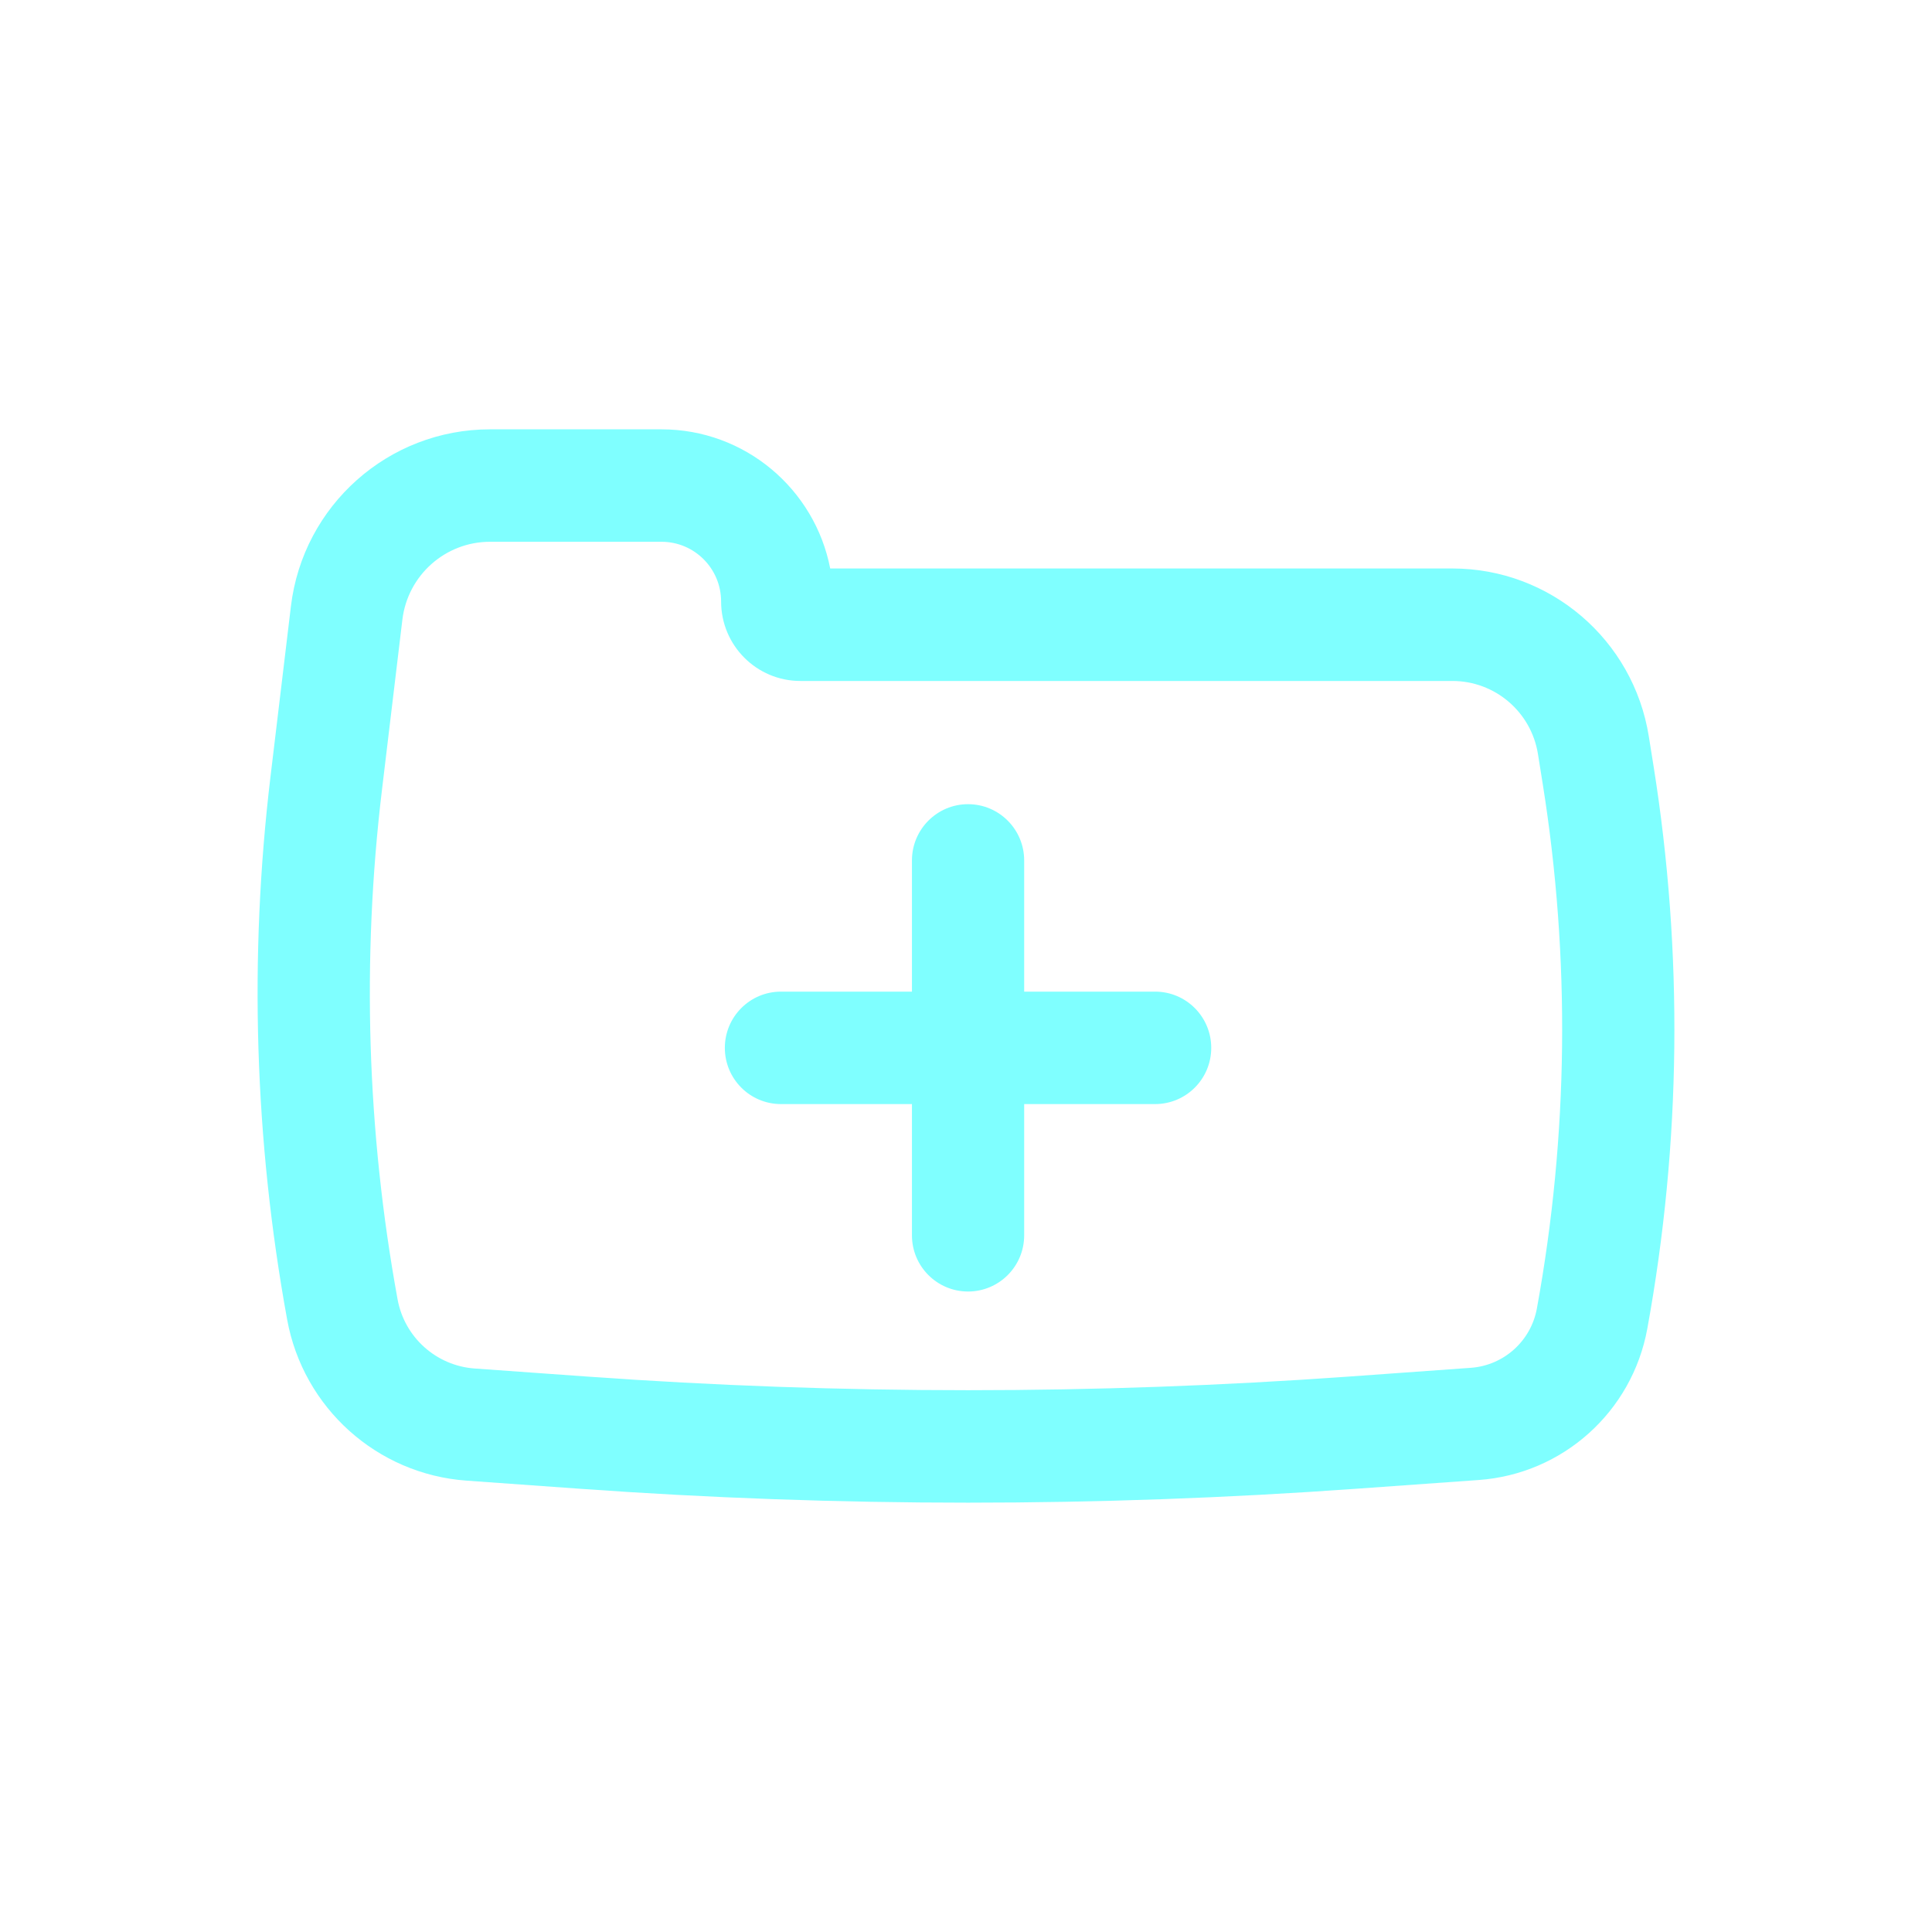
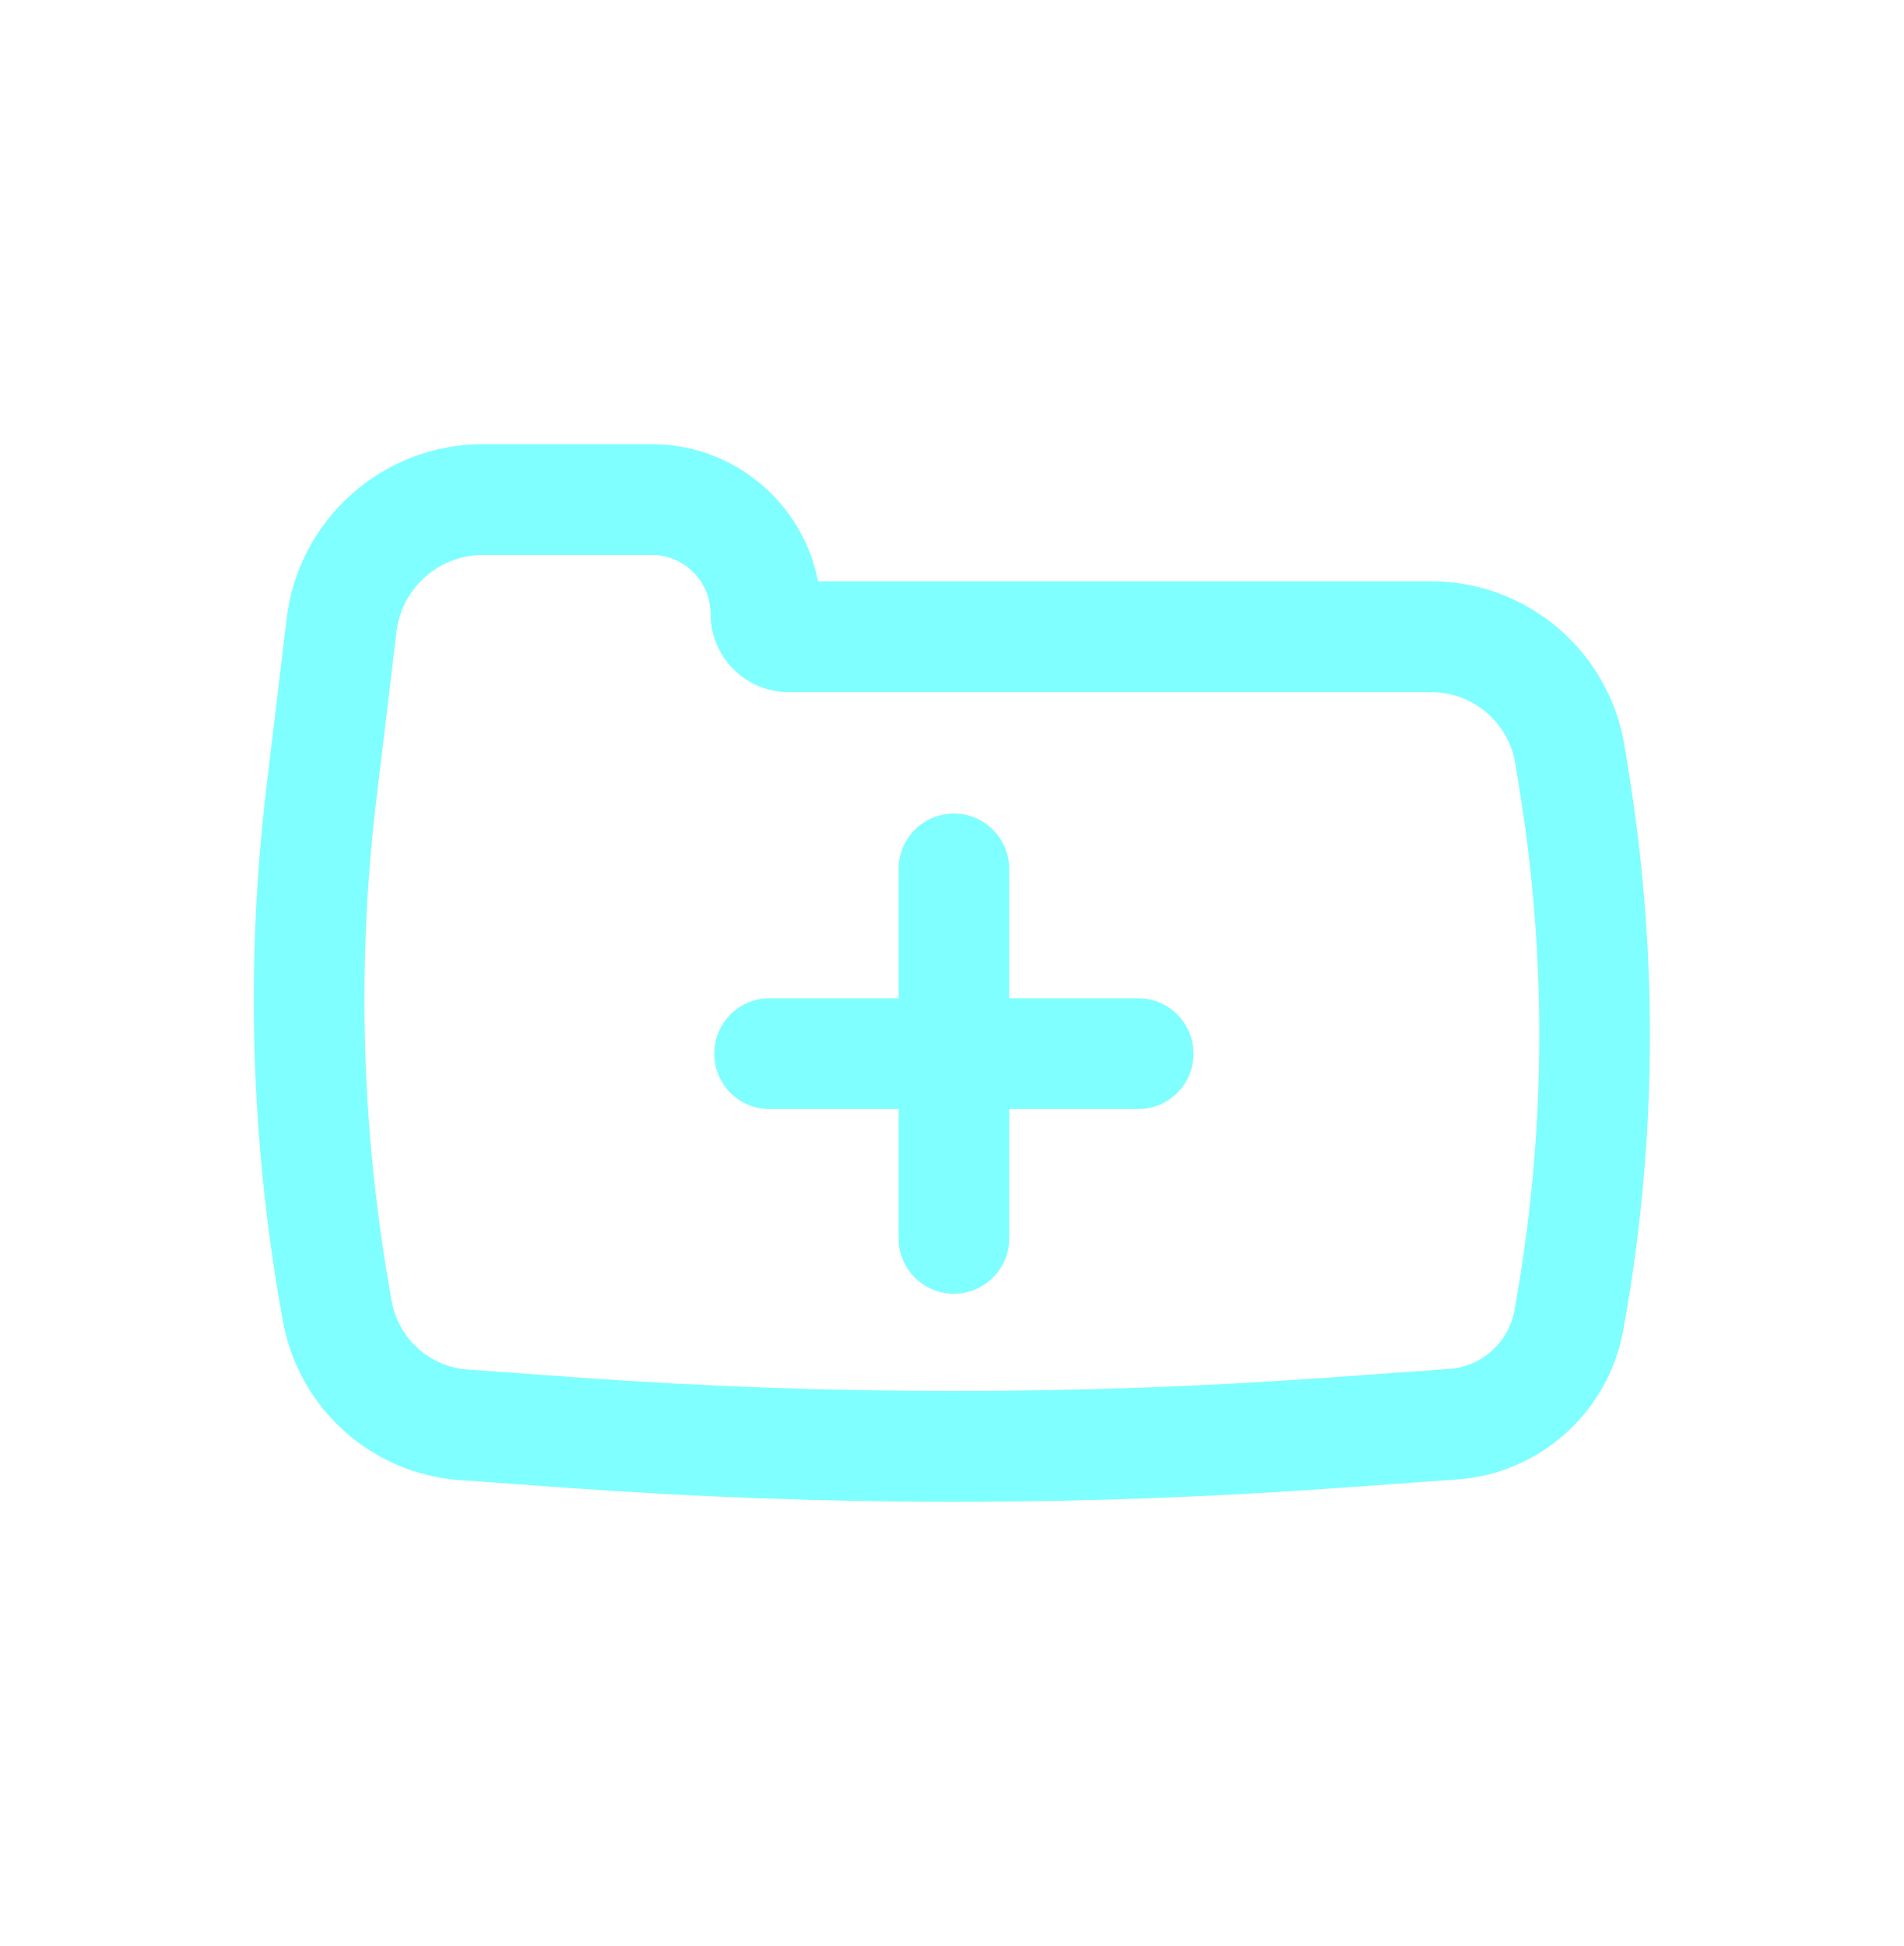
- <svg xmlns="http://www.w3.org/2000/svg" width="45" height="45" viewBox="0 0 45 45" fill="none">
-   <path d="M16.883 24.407C16.883 23.683 17.468 23.097 18.19 23.097H21.241V20.041C21.241 19.318 21.826 18.731 22.548 18.731C23.27 18.731 23.855 19.318 23.855 20.041V23.097H26.905C27.627 23.097 28.212 23.683 28.212 24.407C28.212 25.13 27.627 25.716 26.905 25.716H23.855V28.773C23.855 29.496 23.27 30.082 22.548 30.082C21.826 30.082 21.241 29.496 21.241 28.773V25.716H18.19C17.468 25.716 16.883 25.13 16.883 24.407Z" fill="#00FFFF" fill-opacity="0.5" />
-   <path fill-rule="evenodd" clip-rule="evenodd" d="M38.516 17.853C39.207 22.194 39.158 26.622 38.369 30.947C38.016 32.882 36.402 34.331 34.444 34.472L31.589 34.676C25.569 35.108 19.526 35.108 13.506 34.676L10.867 34.487C8.783 34.338 7.063 32.794 6.688 30.734C5.927 26.561 5.796 22.296 6.301 18.084L6.776 14.121C7.058 11.77 9.049 10 11.413 10H15.407C17.355 10 18.979 11.394 19.337 13.241L33.829 13.241C36.106 13.241 38.045 14.899 38.404 17.152L38.516 17.853ZM35.797 30.477C36.533 26.443 36.579 22.314 35.934 18.265L35.822 17.564C35.666 16.583 34.821 15.861 33.829 15.861H18.642C17.623 15.861 16.796 15.033 16.796 14.011C16.796 13.242 16.174 12.619 15.407 12.619H11.413C10.373 12.619 9.496 13.399 9.372 14.434L8.897 18.396C8.423 22.348 8.546 26.348 9.26 30.263C9.421 31.147 10.159 31.81 11.054 31.875L13.693 32.064C19.589 32.486 25.507 32.486 31.403 32.064L34.258 31.859C35.026 31.804 35.659 31.235 35.797 30.477Z" fill="#00FFFF" fill-opacity="0.5" />
+ <svg xmlns="http://www.w3.org/2000/svg" width="45" height="46" viewBox="0 0 45 46" fill="none">
+   <path d="M16.883 24.907C16.883 24.183 17.468 23.597 18.19 23.597H21.241V20.541C21.241 19.818 21.826 19.231 22.548 19.231C23.27 19.231 23.855 19.818 23.855 20.541V23.597H26.905C27.627 23.597 28.212 24.183 28.212 24.907C28.212 25.63 27.627 26.216 26.905 26.216H23.855V29.273C23.855 29.996 23.27 30.582 22.548 30.582C21.826 30.582 21.241 29.996 21.241 29.273V26.216H18.19C17.468 26.216 16.883 25.63 16.883 24.907Z" fill="#00FFFF" fill-opacity="0.5" />
+   <path fill-rule="evenodd" clip-rule="evenodd" d="M38.516 18.353C39.207 22.694 39.158 27.122 38.369 31.447C38.016 33.382 36.402 34.831 34.444 34.972L31.589 35.176C25.569 35.608 19.526 35.608 13.506 35.176L10.867 34.987C8.783 34.838 7.063 33.294 6.688 31.234C5.927 27.061 5.796 22.796 6.301 18.584L6.776 14.621C7.058 12.27 9.049 10.5 11.413 10.5H15.407C17.355 10.5 18.979 11.894 19.337 13.741L33.829 13.741C36.106 13.741 38.045 15.399 38.404 17.652L38.516 18.353ZM35.797 30.977C36.533 26.943 36.579 22.814 35.934 18.765L35.822 18.064C35.666 17.083 34.821 16.361 33.829 16.361H18.642C17.623 16.361 16.796 15.533 16.796 14.511C16.796 13.742 16.174 13.119 15.407 13.119H11.413C10.373 13.119 9.496 13.899 9.372 14.934L8.897 18.896C8.423 22.848 8.546 26.848 9.26 30.763C9.421 31.647 10.159 32.31 11.054 32.374L13.693 32.564C19.589 32.986 25.507 32.986 31.403 32.564L34.258 32.359C35.026 32.304 35.659 31.735 35.797 30.977Z" fill="#00FFFF" fill-opacity="0.5" />
</svg>
